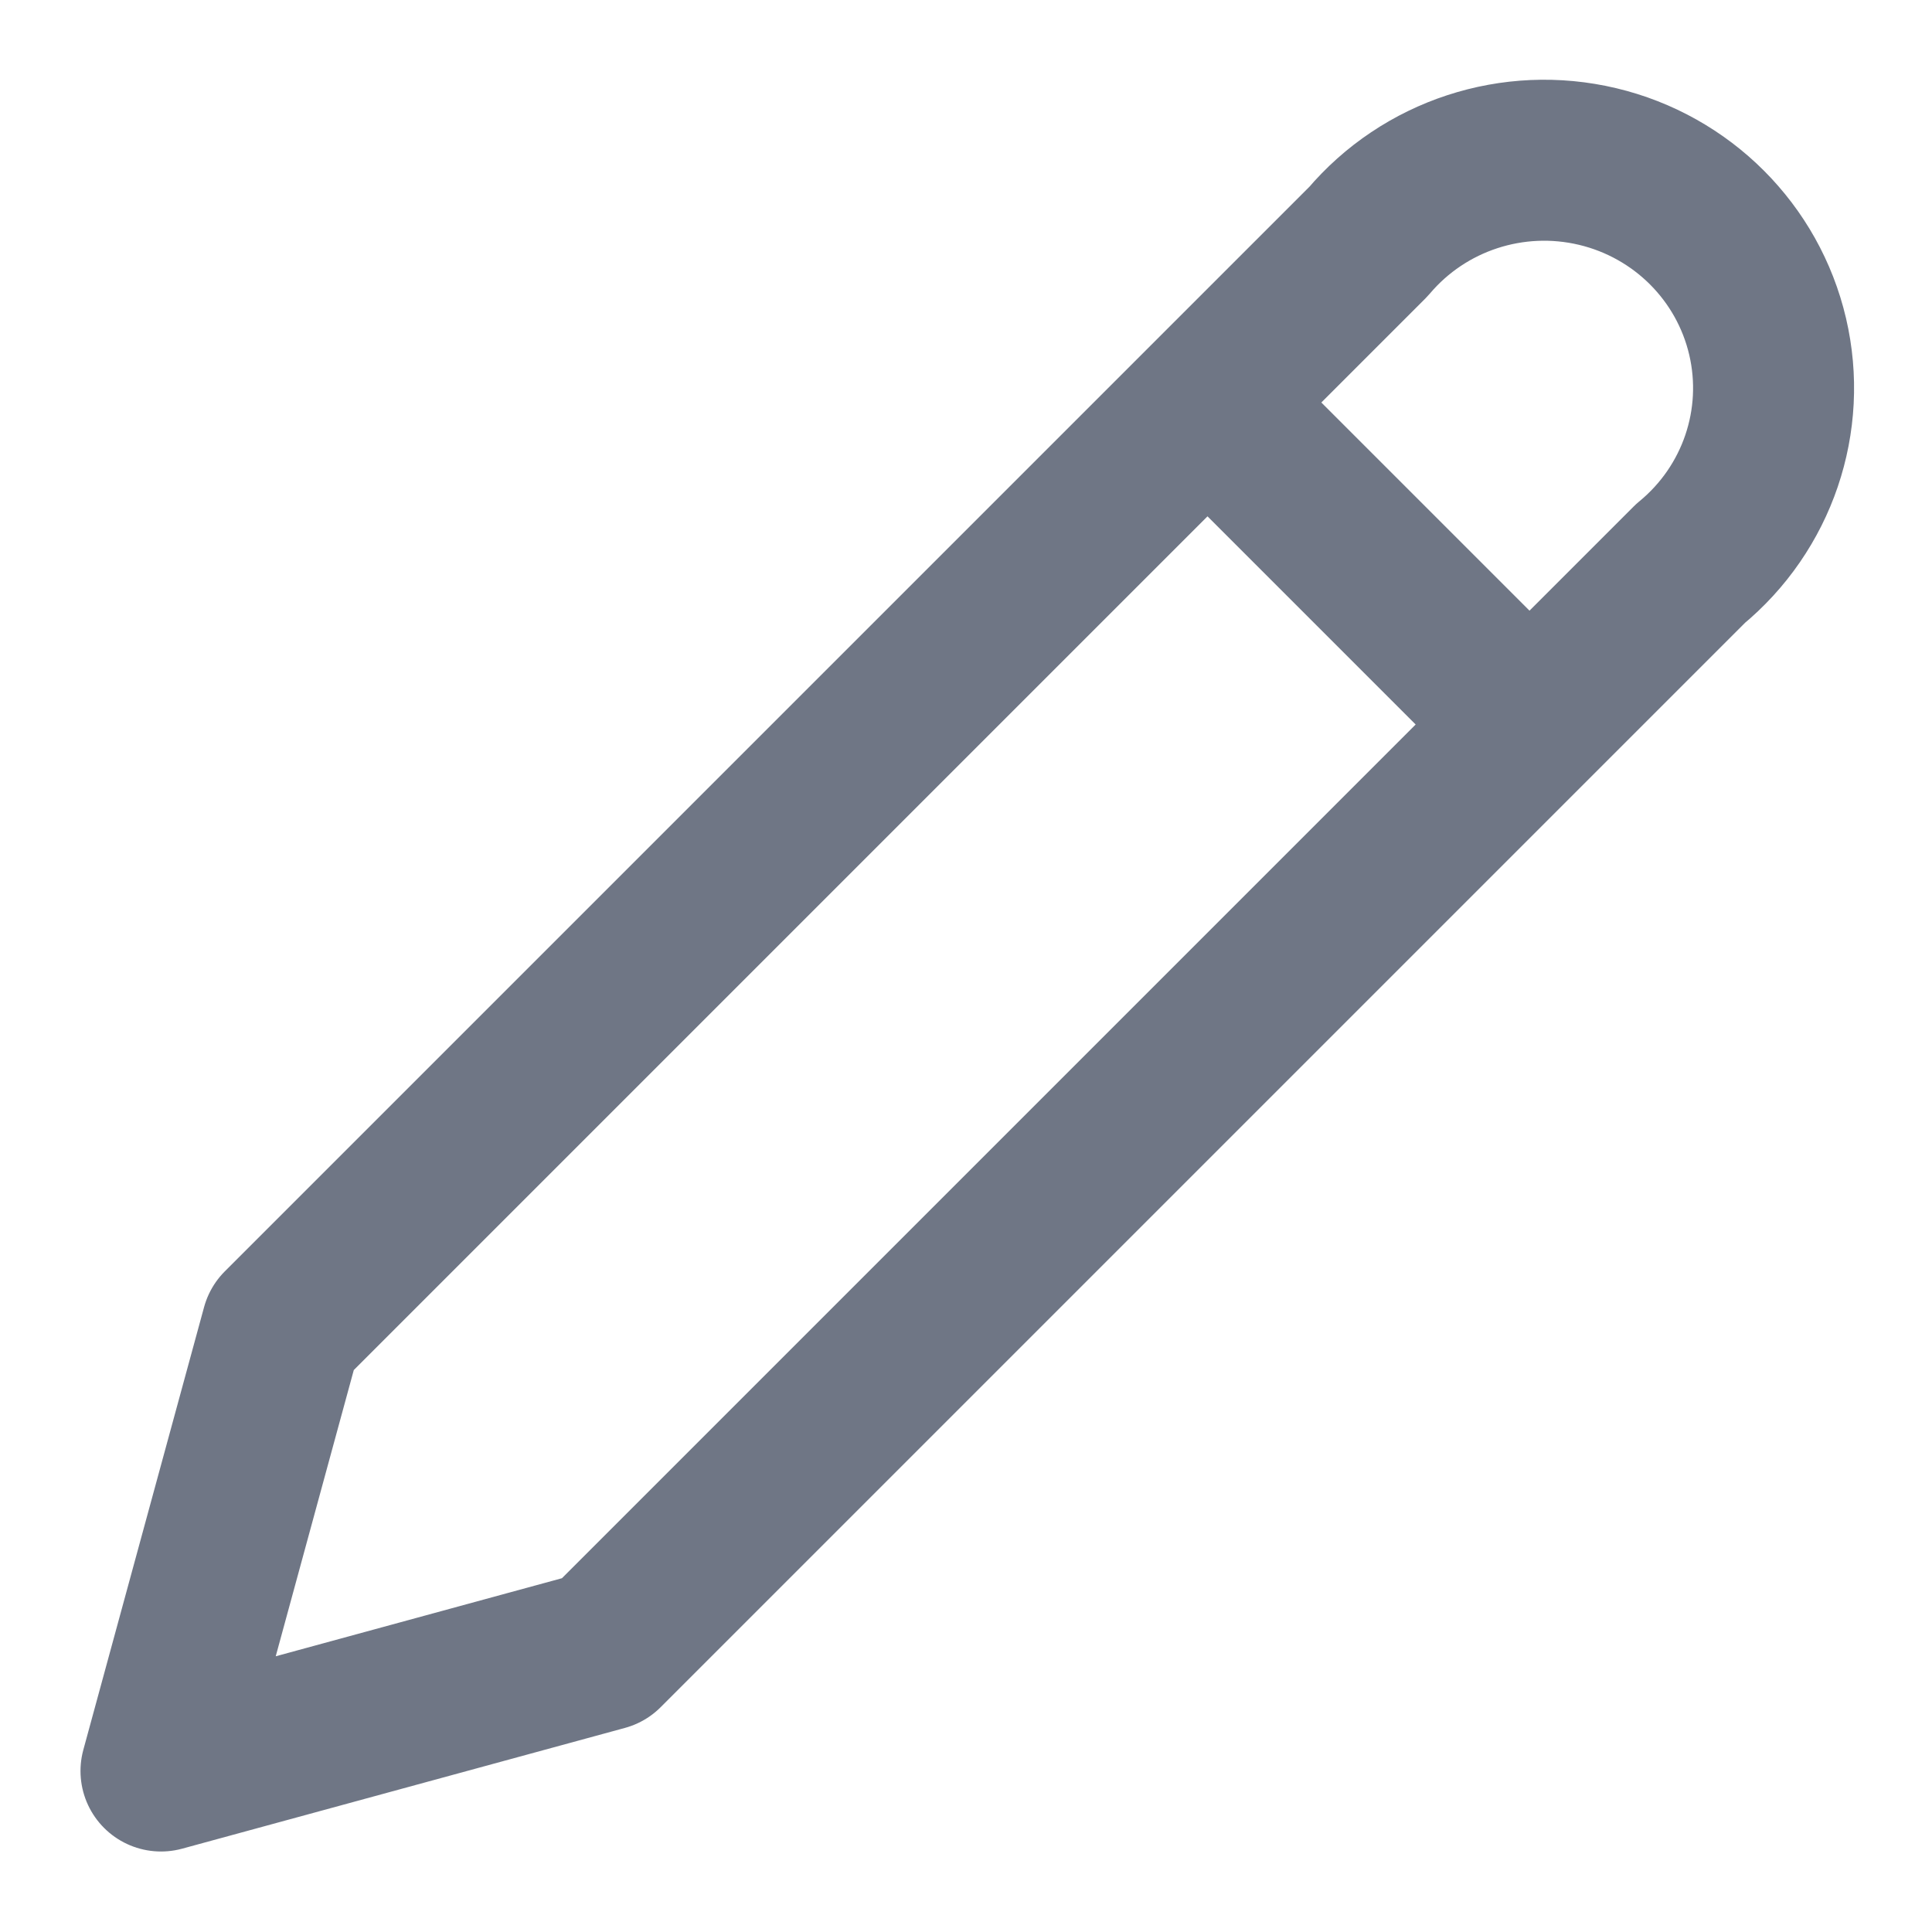
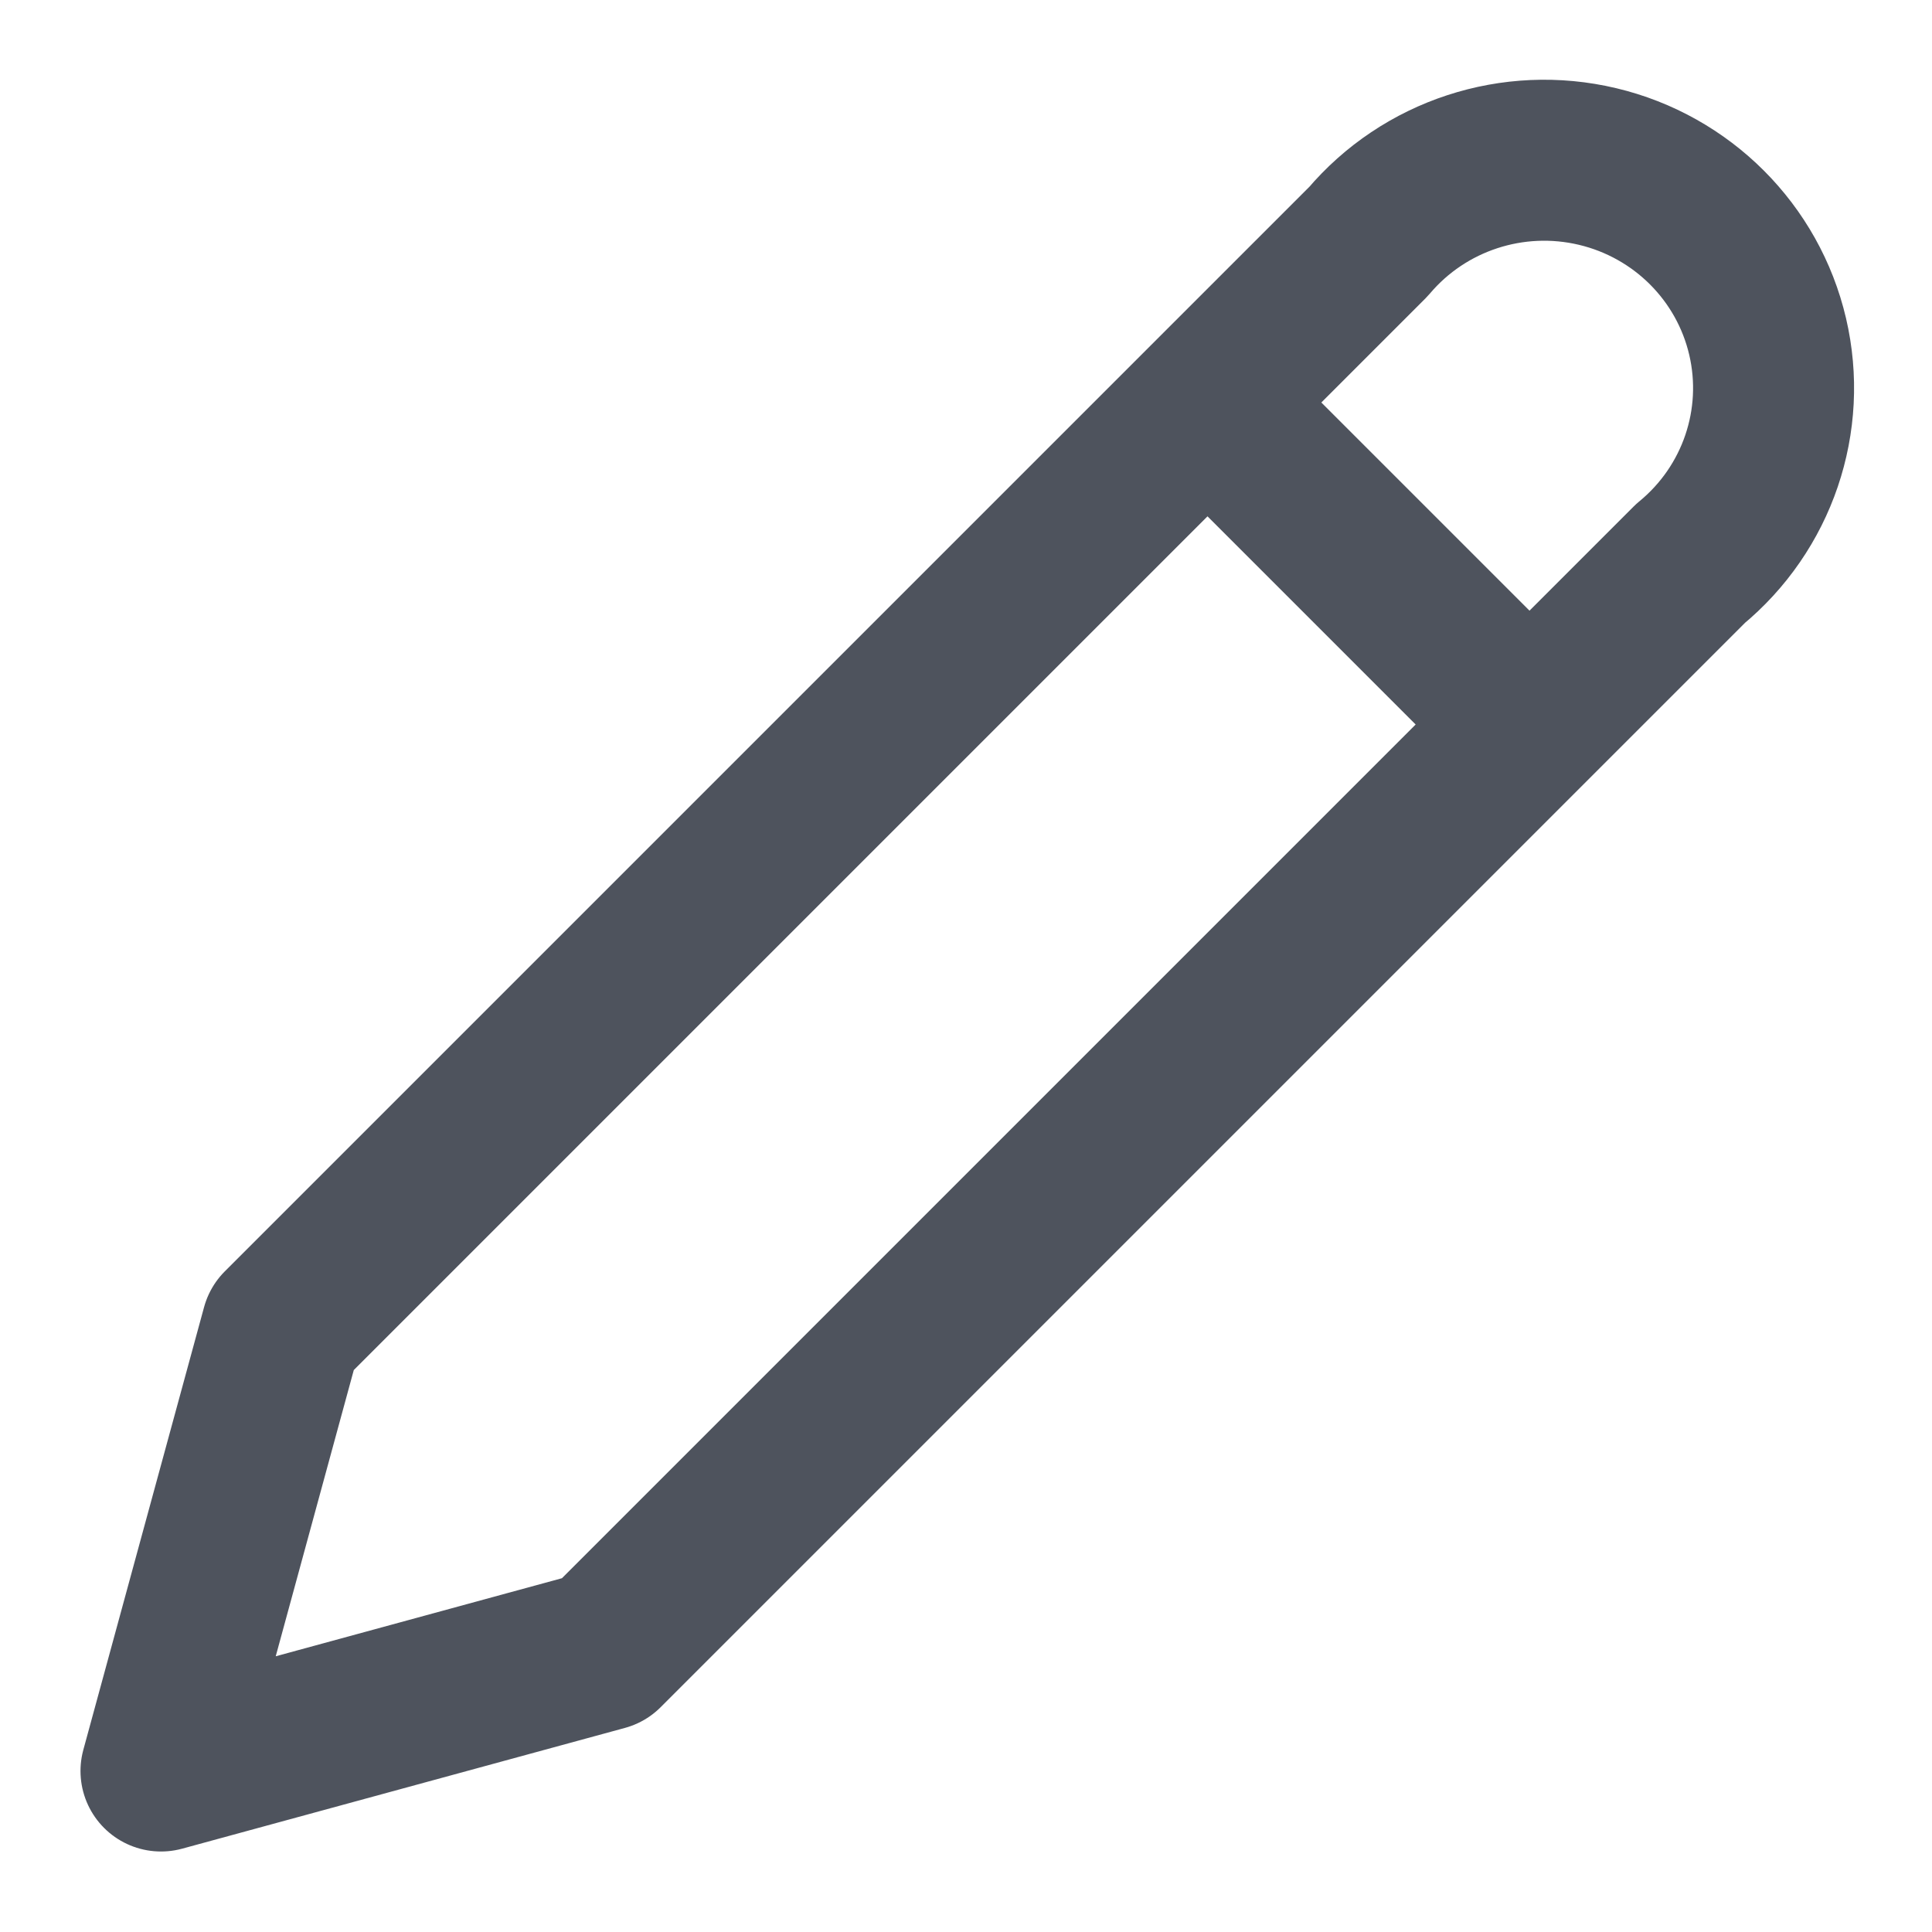
- <svg xmlns="http://www.w3.org/2000/svg" width="16" height="16" fill="none" stroke="#6f7685" stroke-linecap="round" stroke-linejoin="round" stroke-width="2" viewBox="0 0 24 24">
+ <svg xmlns="http://www.w3.org/2000/svg" width="16" height="16" fill="none" stroke="#4e535d" stroke-linecap="round" stroke-linejoin="round" stroke-width="2" viewBox="0 0 24 24">
  <path d="M17 3a2.85 2.83 0 114 4L7.5 20.5 2 22l1.5-5.5Zm-2 2 4 4" />
</svg>
